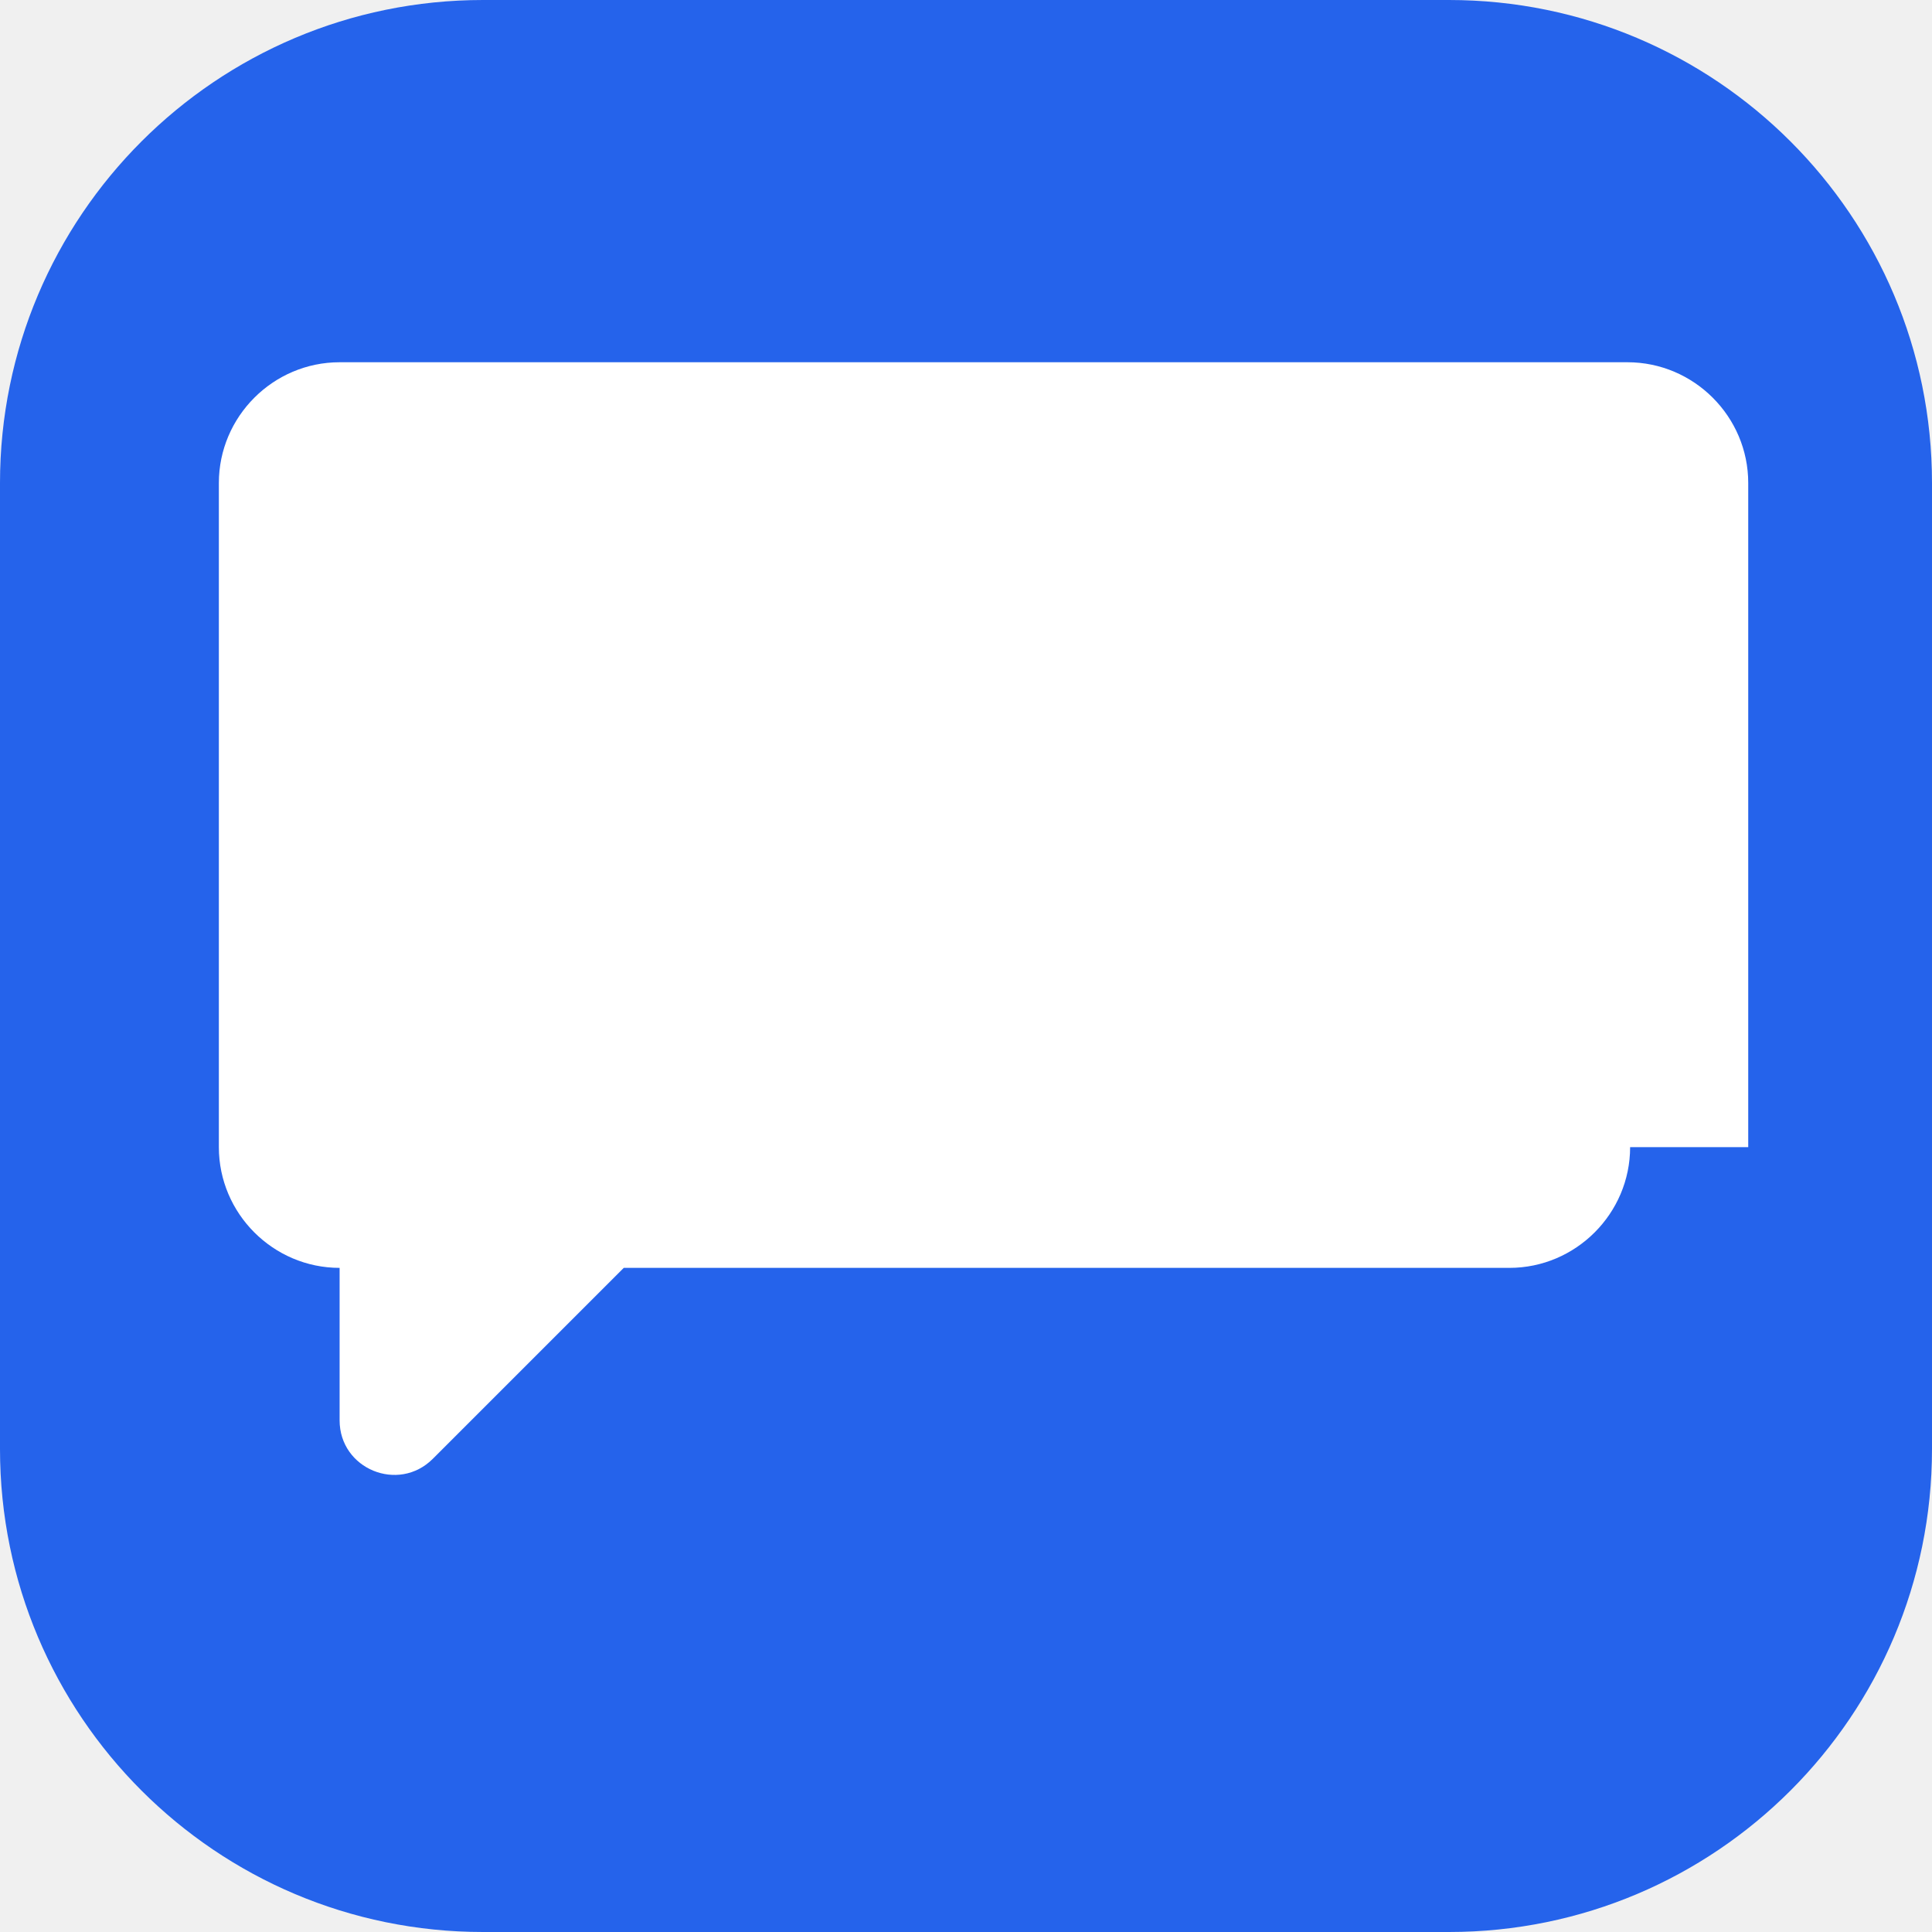
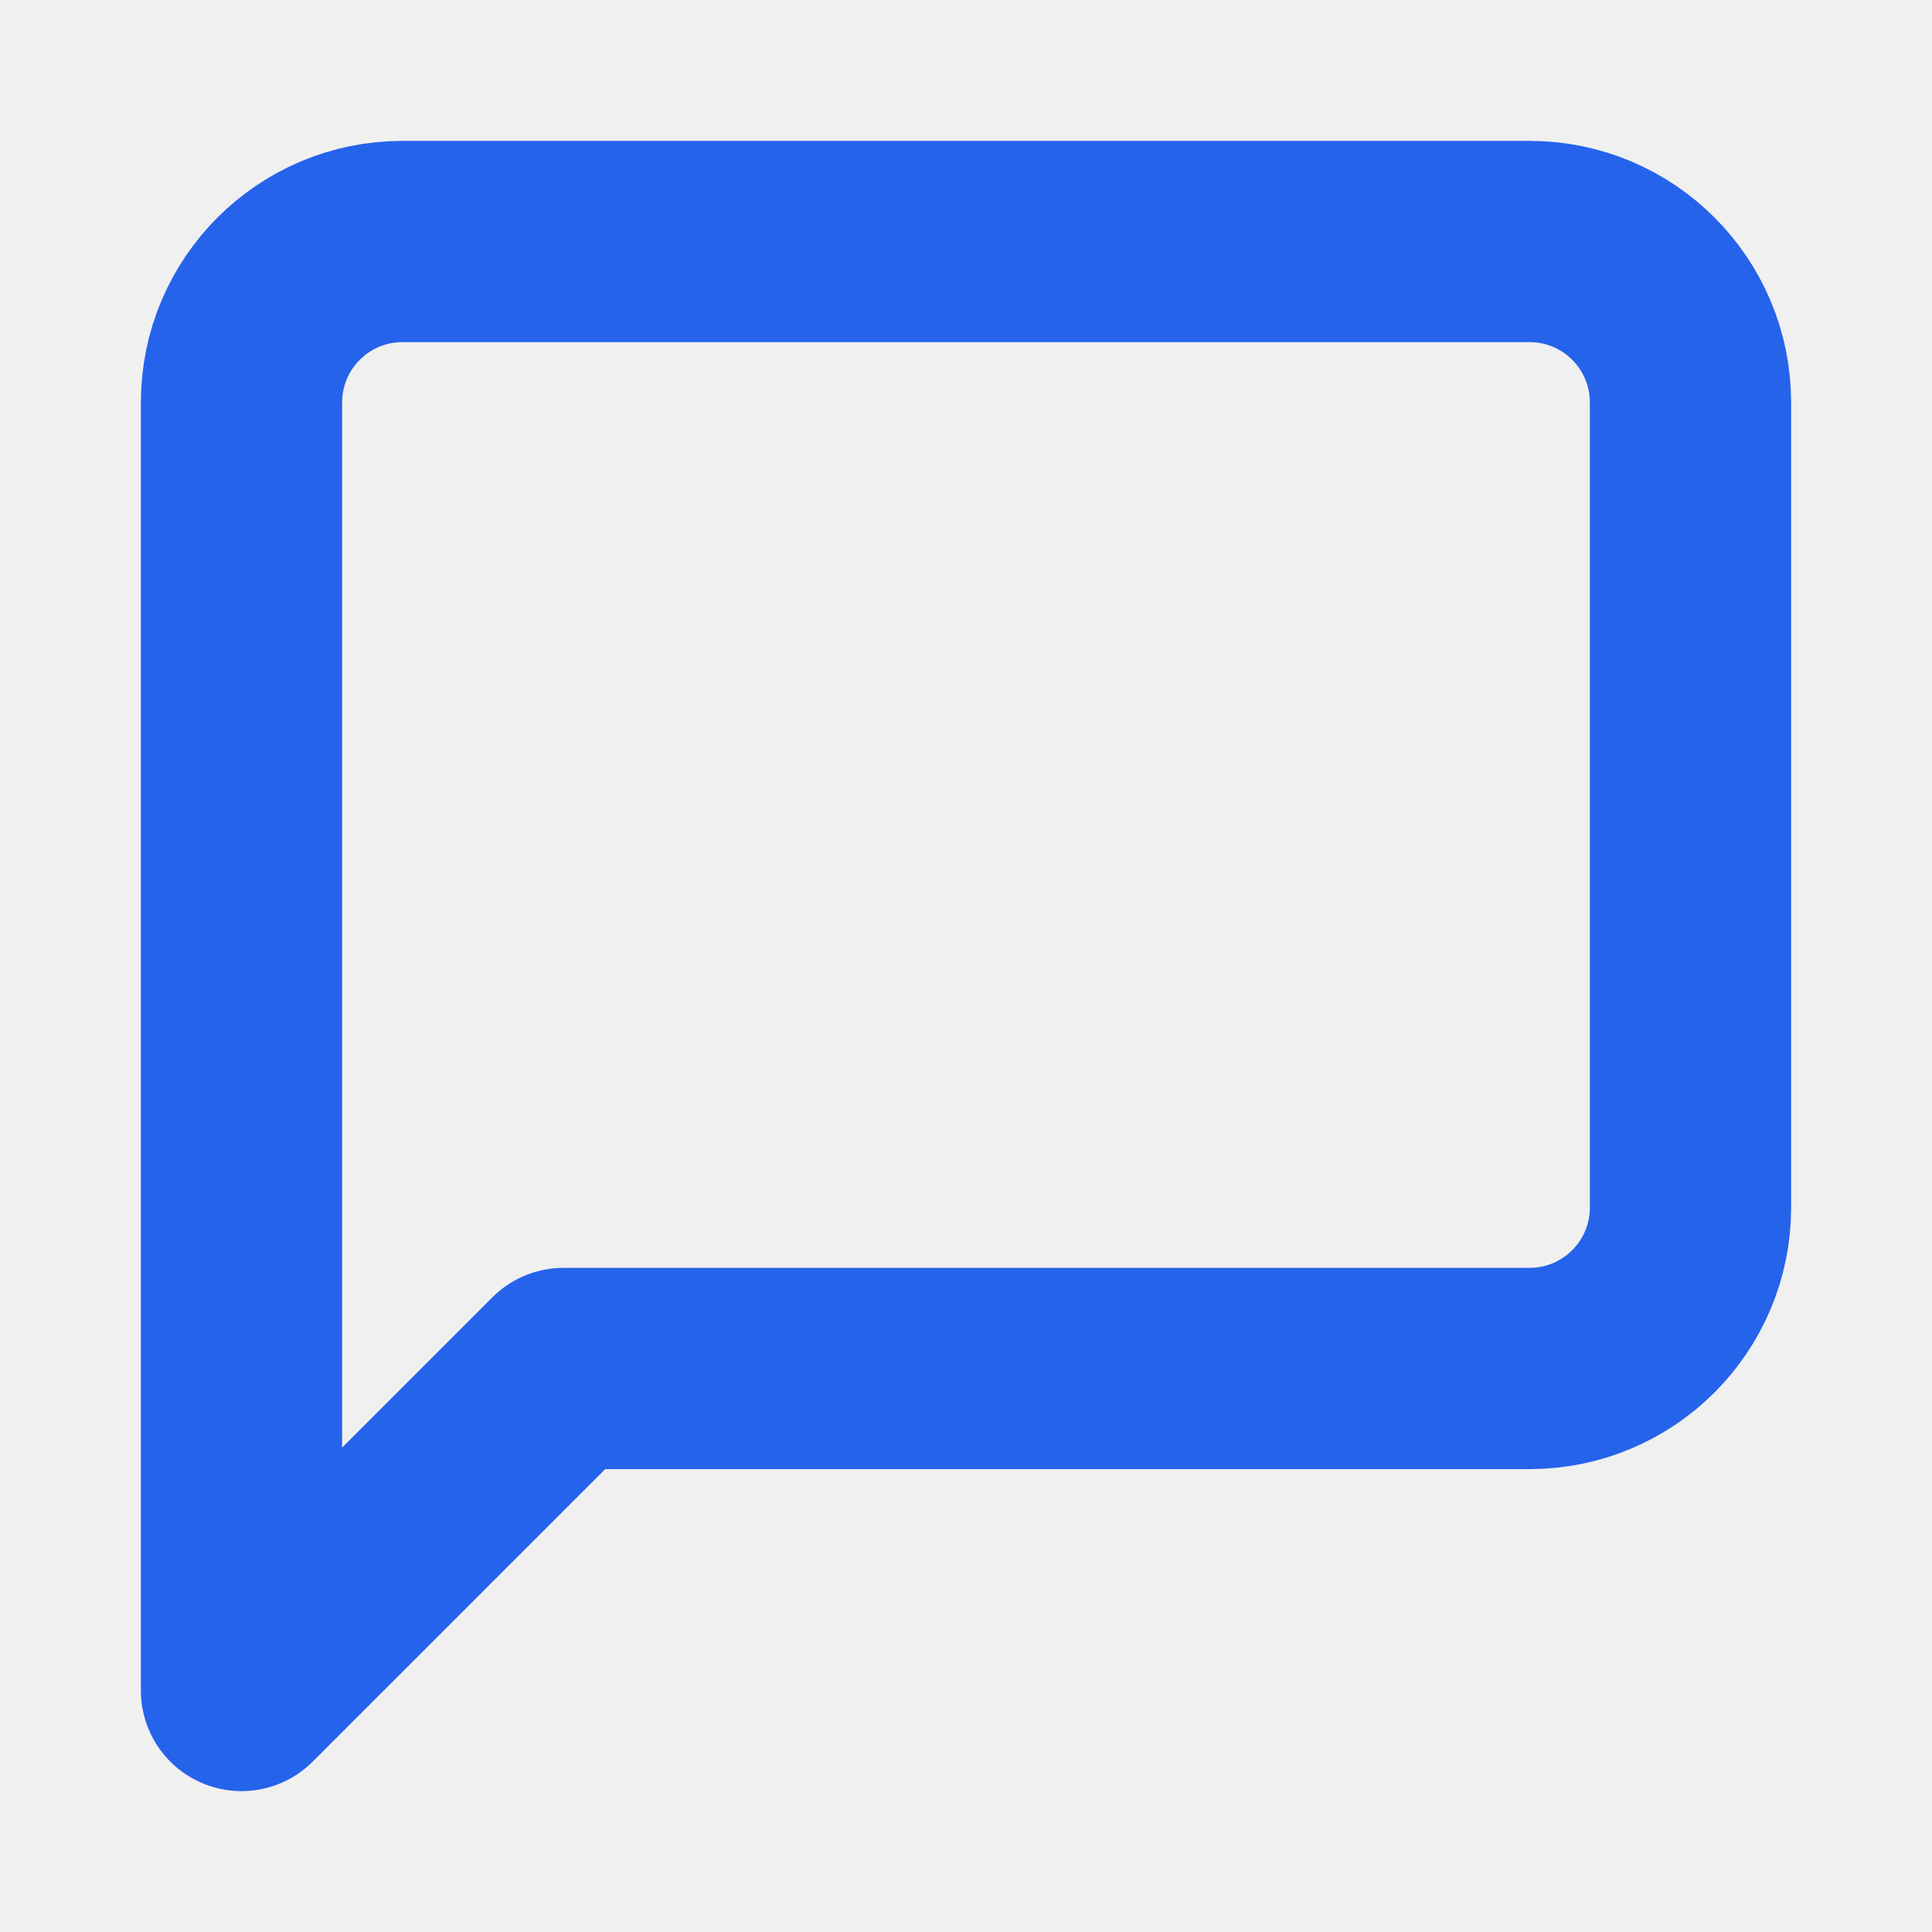
- <svg xmlns="http://www.w3.org/2000/svg" viewBox="0 0 512 512">
-   <rect width="512" height="512" rx="128" fill="#2563EB" />
-   <path fill="#FFFFFF" d="M432 304c0 17.6-14.4 32-32 32H165.3l-50.6 50.6c-9.1 9.1-24.7 2.7-24.7-10.2V336c-17.6 0-32-14.4-32-32V128c0-17.6 14.4-32 32-32h341.3c17.6 0 32 14.4 32 32v176z" />
+ <svg xmlns="http://www.w3.org/2000/svg" viewBox="0 0 24 24" fill="none" stroke="#2563EB" stroke-width="2.5" stroke-linecap="round" stroke-linejoin="round">
+   <path d="M21 15a2 2 0 0 1-2 2H7l-4 4V5a2 2 0 0 1 2-2h14a2 2 0 0 1 2 2z" />
</svg>
